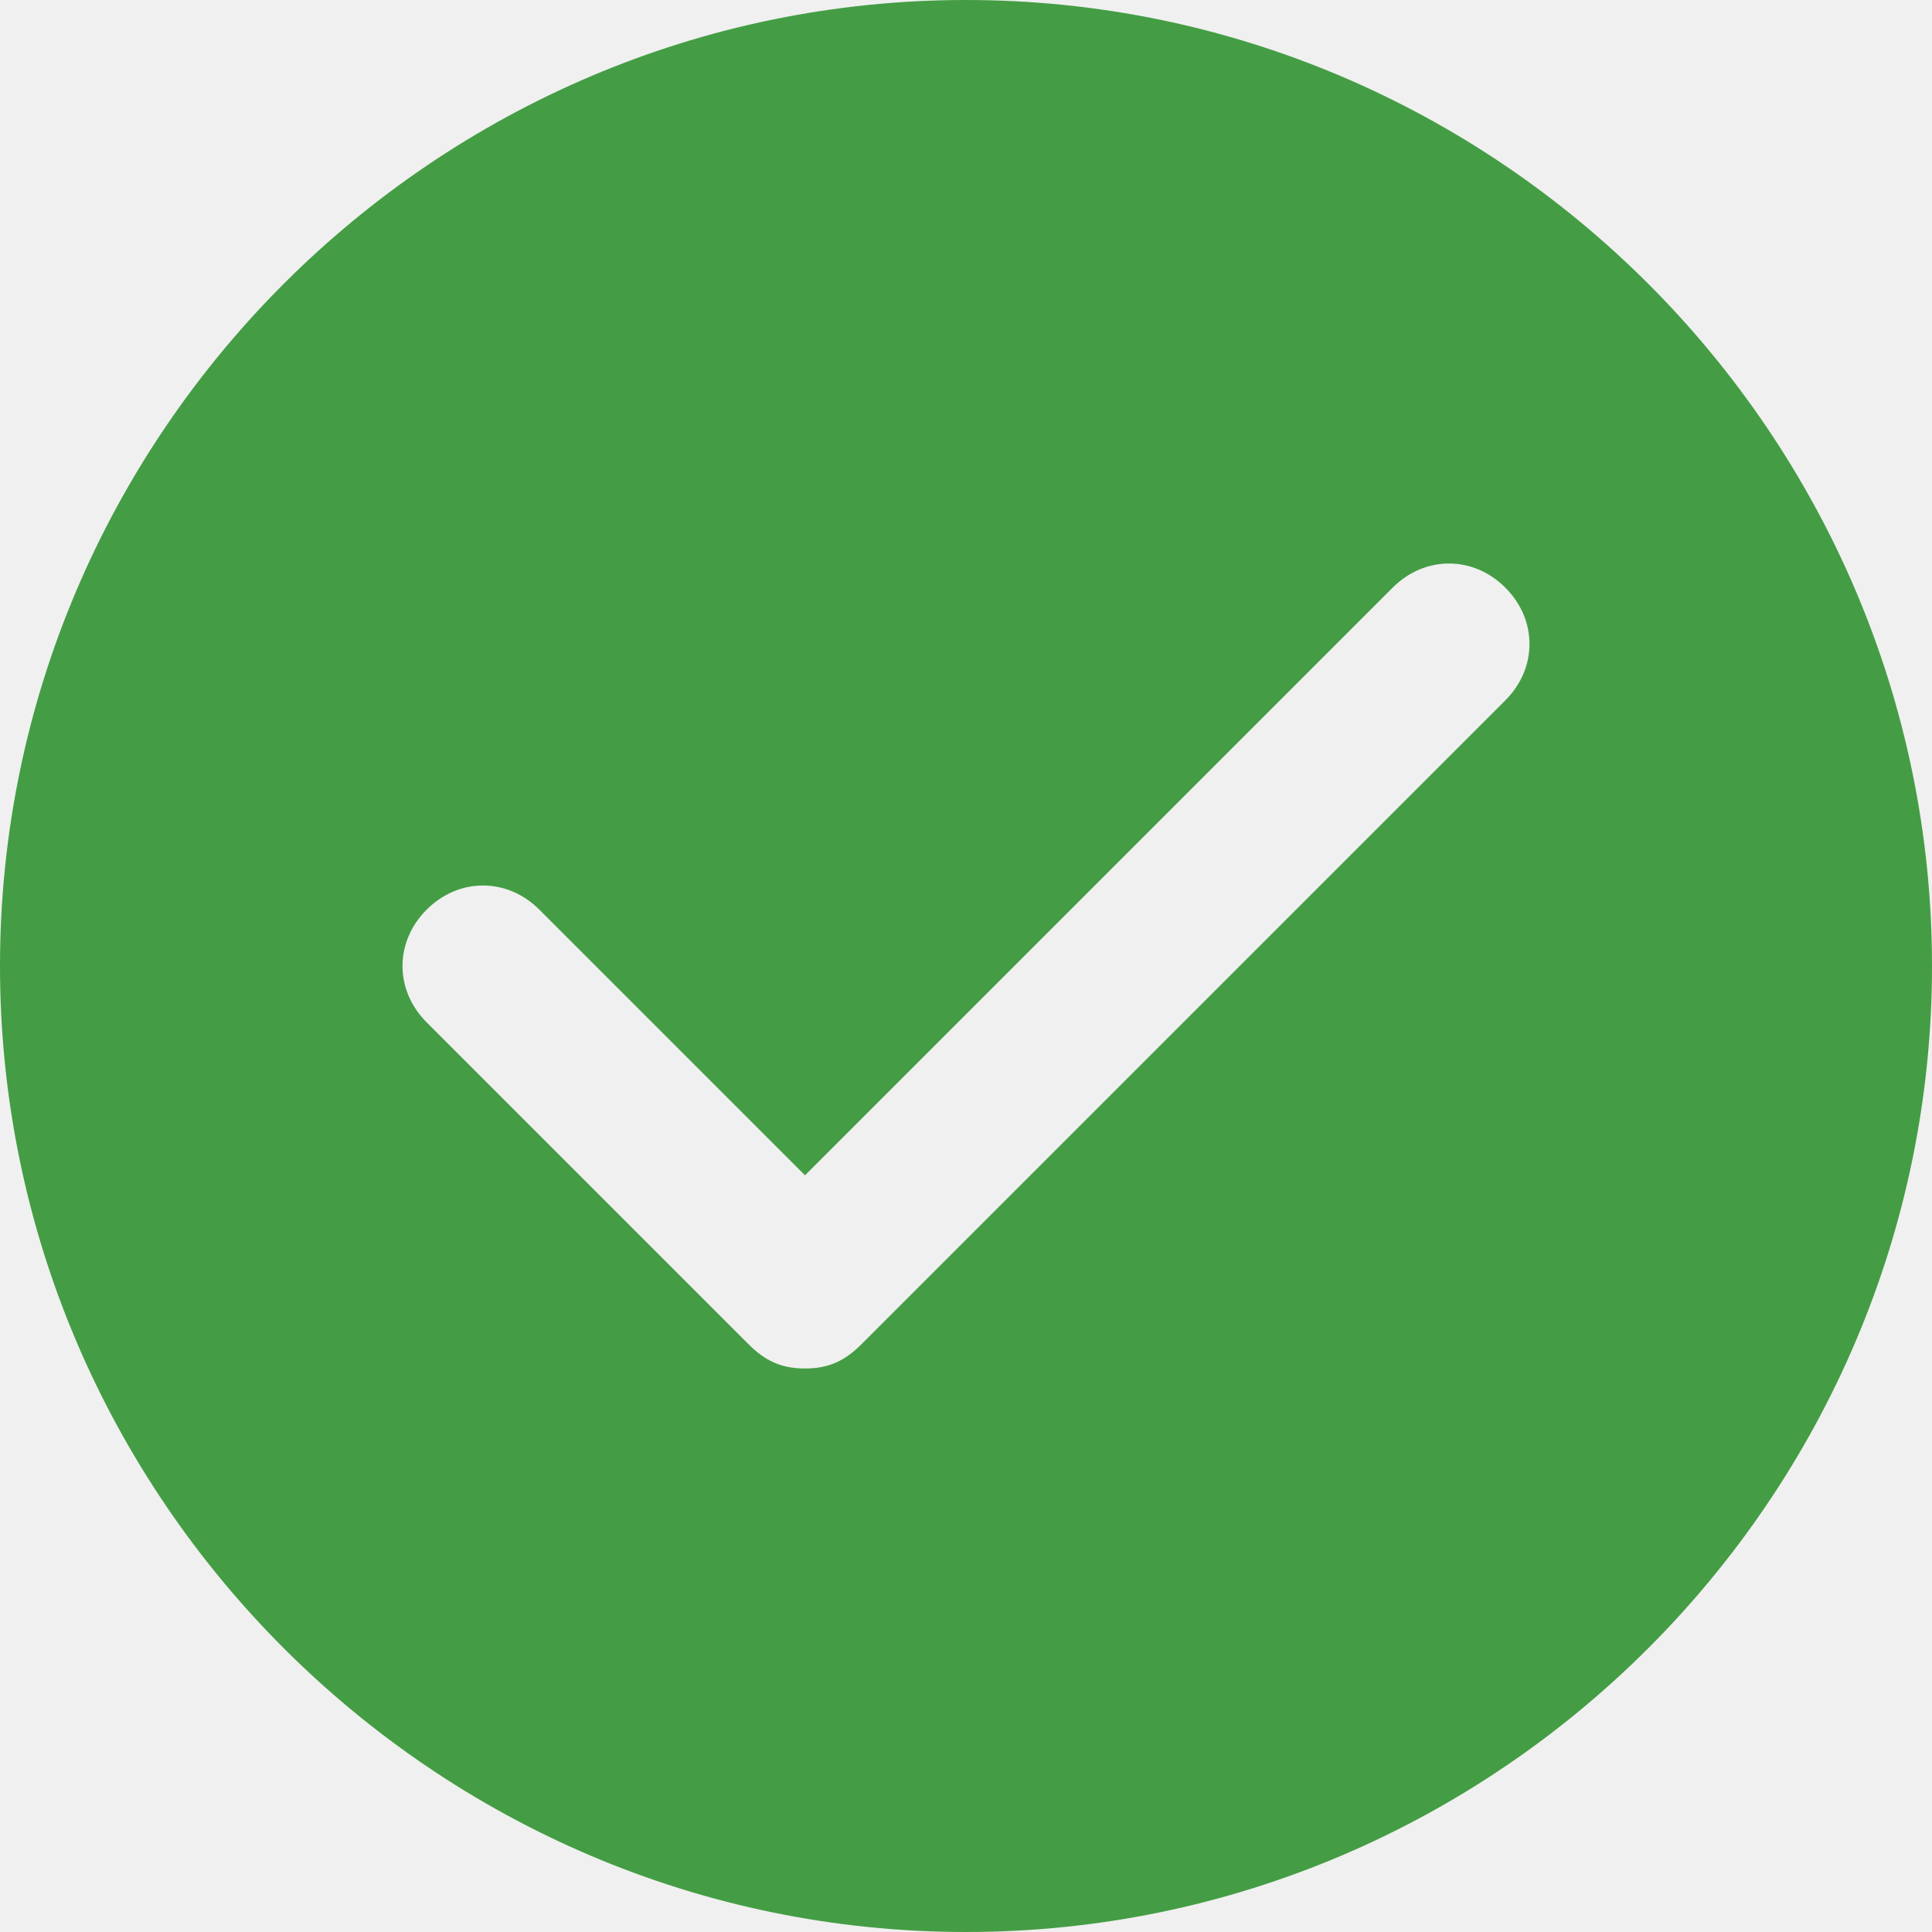
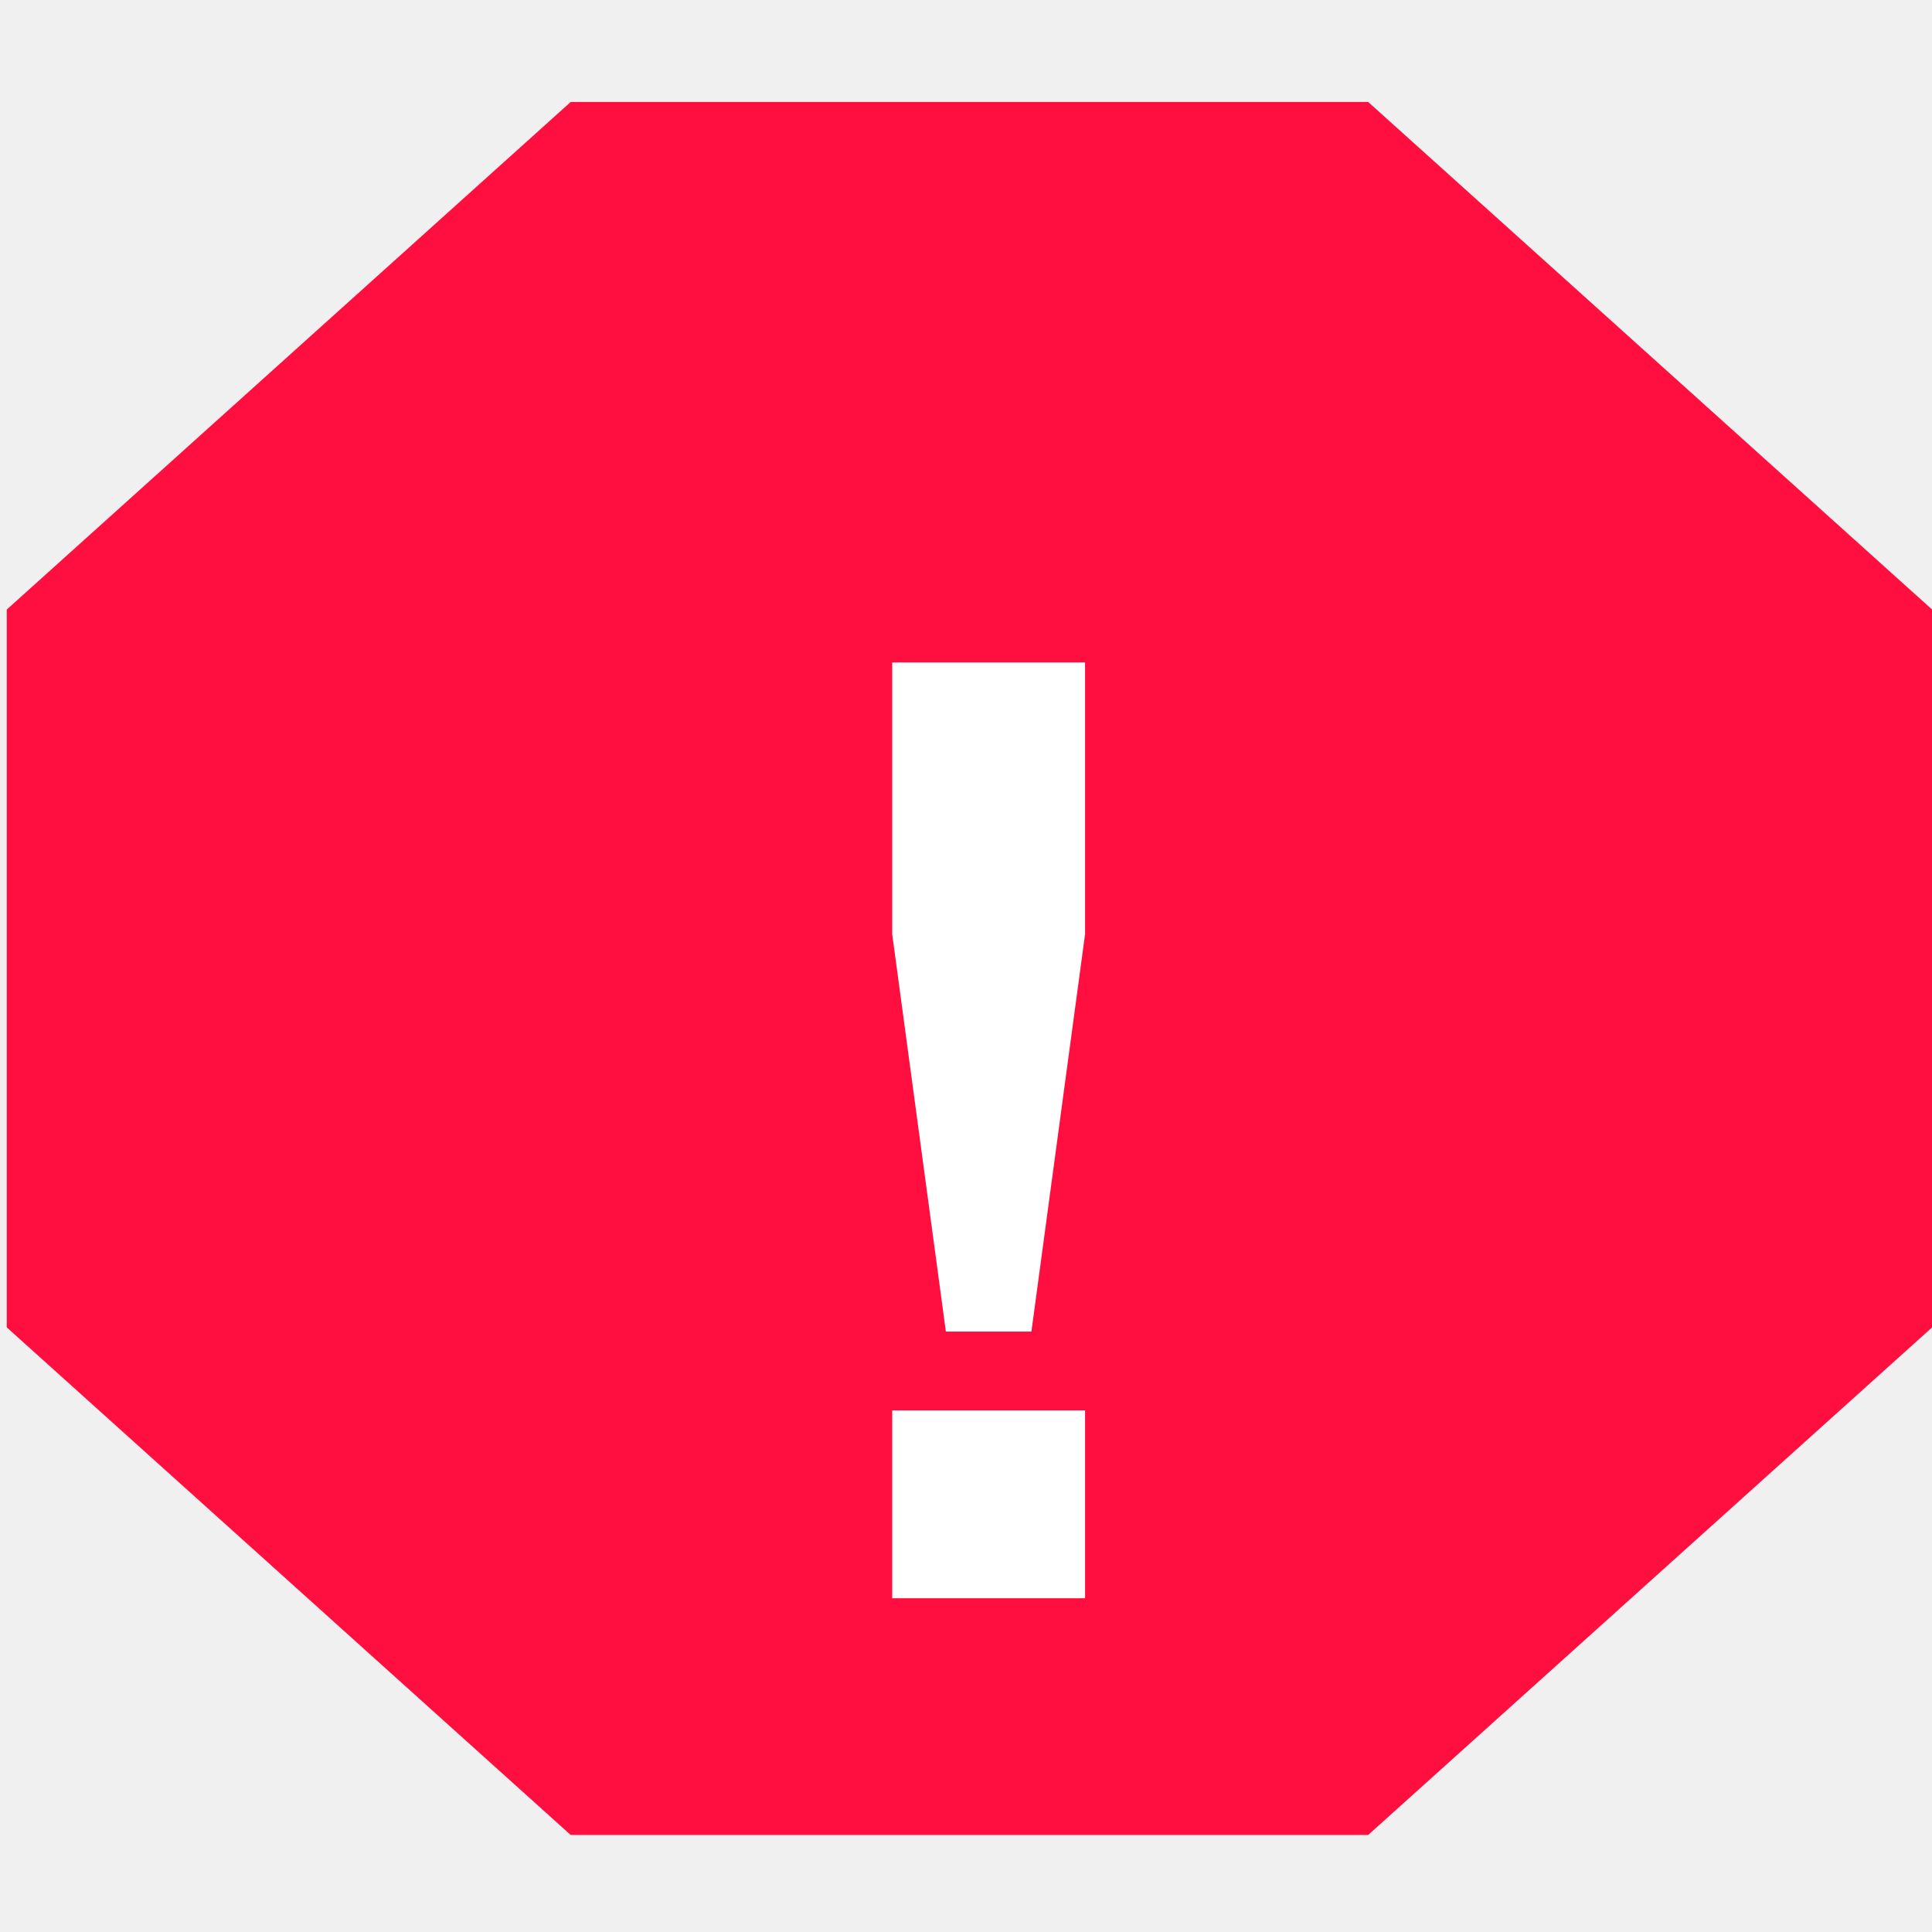
- <svg xmlns="http://www.w3.org/2000/svg" version="1.1" x="0px" y="0px" width="18px" height="18px" viewBox="0 0 24 24" enable-background="new 0 0 24 24" xml:space="preserve">
-   <g transform="translate(0, 0)">
-     <path fill="#449d44" d="M12,0C5.4,0,0,5.4,0,12s5.4,12,12,12s12-5.4,12-12S18.6,0,12,0z M18.7,8.7l-8,8C10.5,16.9,10.3,17,10,17  s-0.5-0.1-0.7-0.3l-4-4c-0.4-0.4-0.4-1,0-1.4s1-0.4,1.4,0l3.3,3.3l7.3-7.3c0.4-0.4,1-0.4,1.4,0S19.1,8.3,18.7,8.7z" />
+ <svg xmlns="http://www.w3.org/2000/svg" width="18" height="18">
+   <g>
+     <rect height="4.25" width="4.25" y="-1" x="-1" fill="none" id="canvas_background" />
+   </g>
+   <g>
+     <path d="m0.063,5.679l5.254,-4.729l7.43,0l5.254,4.729l0,6.688l-5.254,4.729l-7.43,0l-5.254,-4.729l0,-6.688z" stroke-width="1.5" fill="#ff0f3f" id="svg_1" />
+     <text xml:space="preserve" y="-5.42" x="-26.094" text-anchor="start" stroke-width="0" stroke-opacity="null" stroke="null" fill-opacity="null" fill="#ffffff" font-size="24px" font-family="Helvetica,Arial,sans-serif" id="svg_3">!</text>
+     <text xml:space="preserve" y="14.892" x="6.969" text-anchor="start" stroke-width="0" stroke-opacity="null" stroke="null" fill-opacity="null" fill="#ffffff" style="cursor: move; pointer-events: inherit;" font-weight="bold" font-size="NaN" font-family="Helvetica,Arial,sans-serif" id="svg_2">!</text>
  </g>
</svg>
